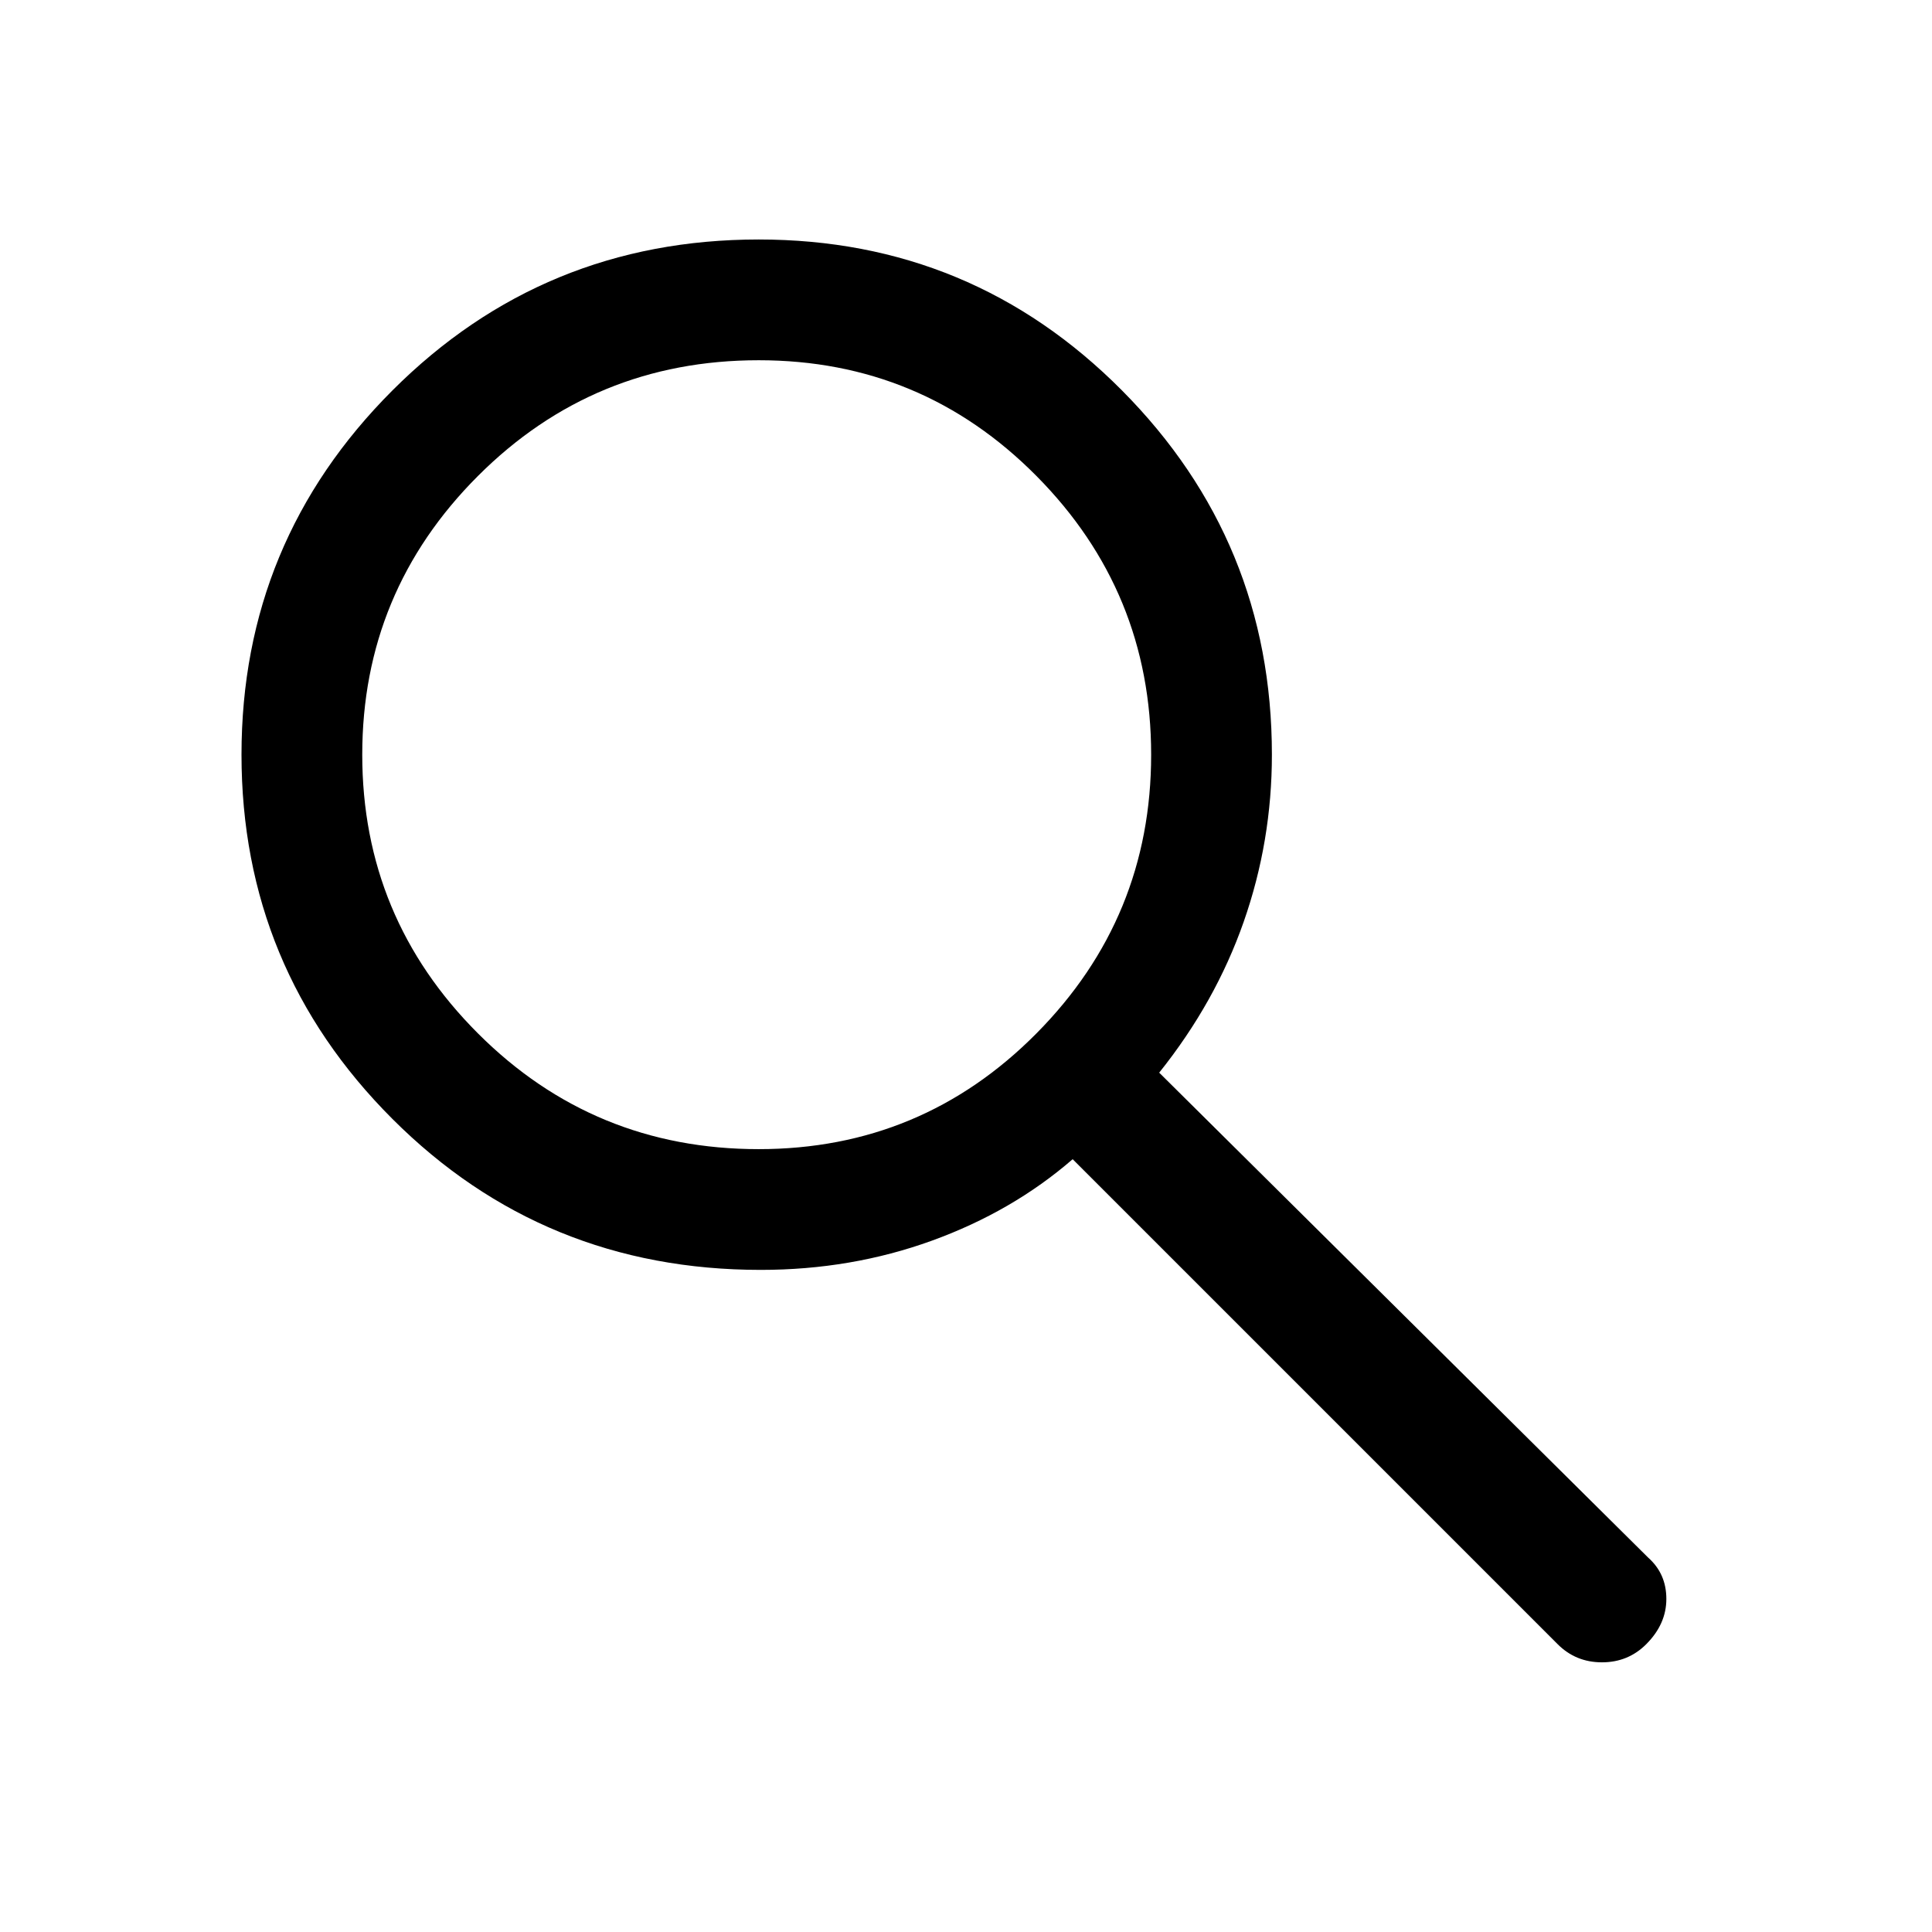
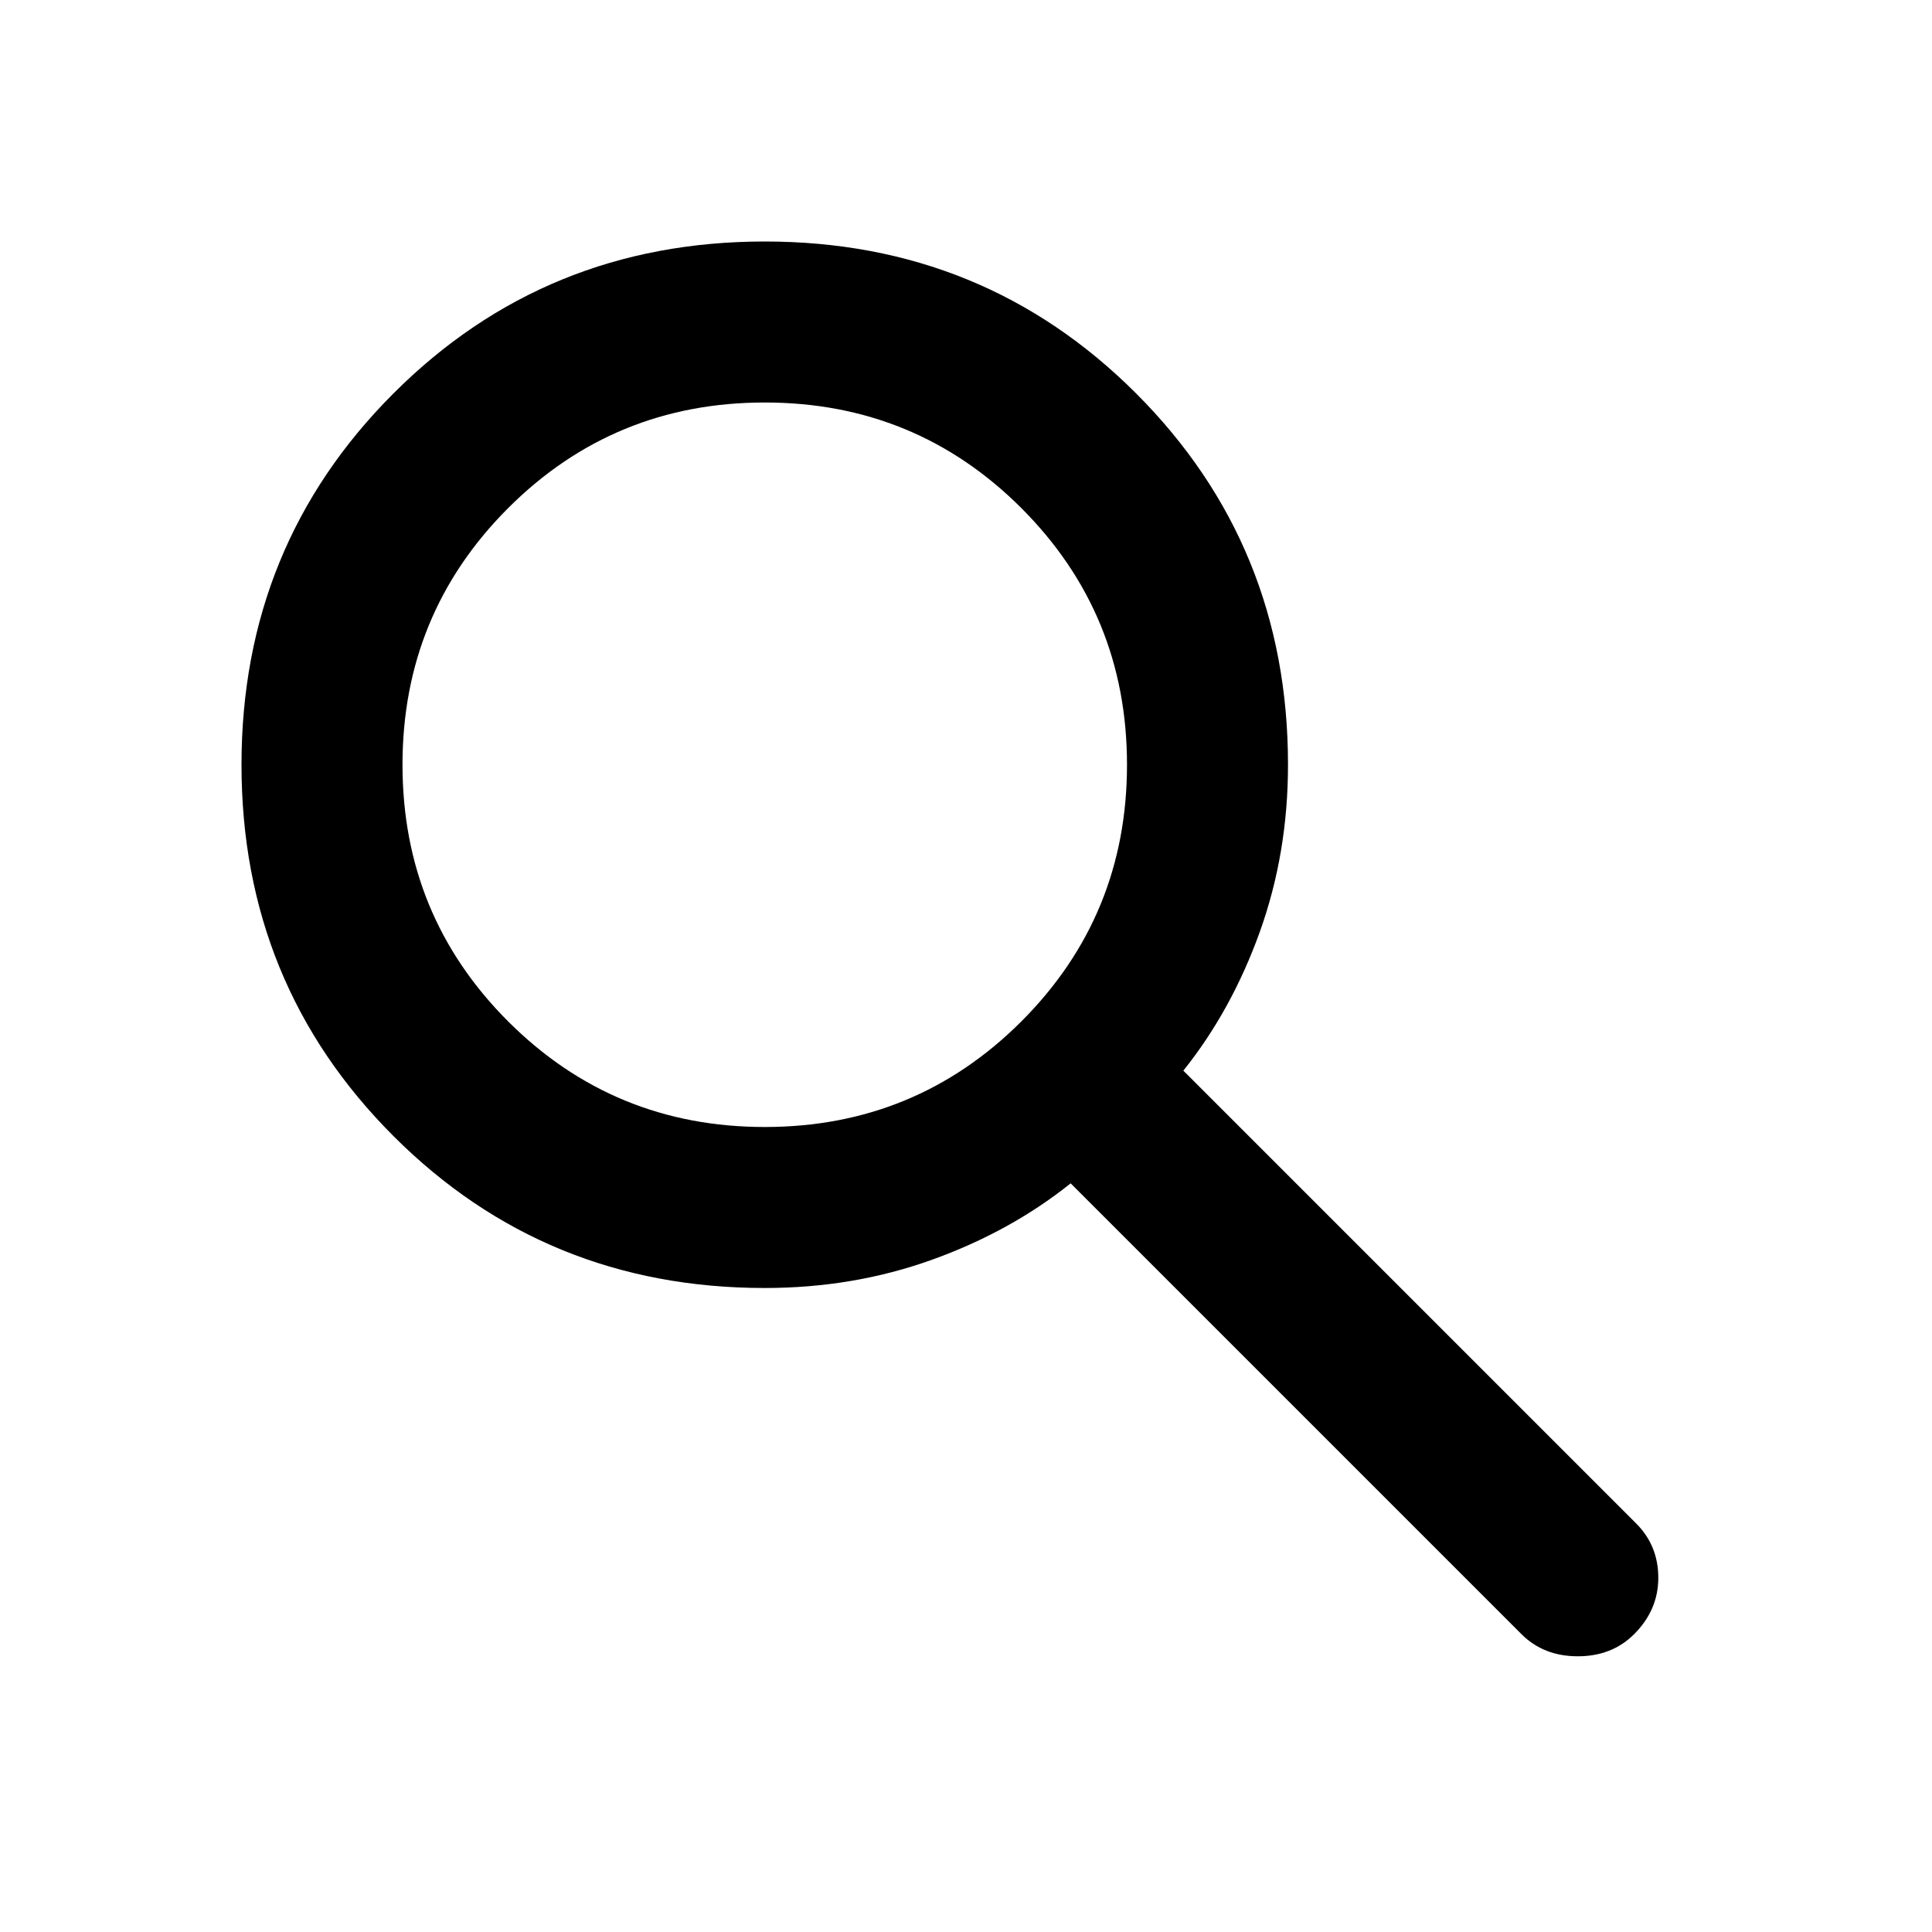
- <svg xmlns="http://www.w3.org/2000/svg" height="48" width="48">
-   <path d="M38.7 40.85 26.65 28.8Q25.15 30.1 23.15 30.825Q21.15 31.55 18.9 31.55Q13.5 31.55 9.75 27.8Q6 24.05 6 18.75Q6 13.45 9.75 9.7Q13.5 5.95 18.85 5.95Q24.15 5.95 27.875 9.7Q31.6 13.45 31.6 18.75Q31.6 20.9 30.9 22.9Q30.2 24.9 28.8 26.65L40.95 38.7Q41.4 39.1 41.4 39.725Q41.4 40.35 40.9 40.85Q40.45 41.3 39.8 41.3Q39.15 41.3 38.7 40.85ZM18.85 28.55Q22.9 28.55 25.75 25.675Q28.6 22.8 28.6 18.75Q28.6 14.7 25.75 11.825Q22.9 8.95 18.85 8.95Q14.75 8.95 11.875 11.825Q9 14.7 9 18.75Q9 22.8 11.875 25.675Q14.75 28.55 18.85 28.55Z" />
+ <svg xmlns="http://www.w3.org/2000/svg" height="24" width="24">
+   <path d="M18.9 20.3 13.3 14.7Q12.55 15.3 11.575 15.65Q10.6 16 9.5 16Q6.775 16 4.888 14.113Q3 12.225 3 9.5Q3 6.775 4.888 4.887Q6.775 3 9.5 3Q12.225 3 14.113 4.887Q16 6.775 16 9.5Q16 10.6 15.65 11.575Q15.3 12.55 14.7 13.3L20.325 18.925Q20.6 19.2 20.6 19.6Q20.6 20 20.3 20.3Q20.025 20.575 19.6 20.575Q19.175 20.575 18.9 20.3ZM9.5 14Q11.375 14 12.688 12.688Q14 11.375 14 9.5Q14 7.625 12.688 6.312Q11.375 5 9.5 5Q7.625 5 6.312 6.312Q5 7.625 5 9.5Q5 11.375 6.312 12.688Q7.625 14 9.5 14Z" />
</svg>
